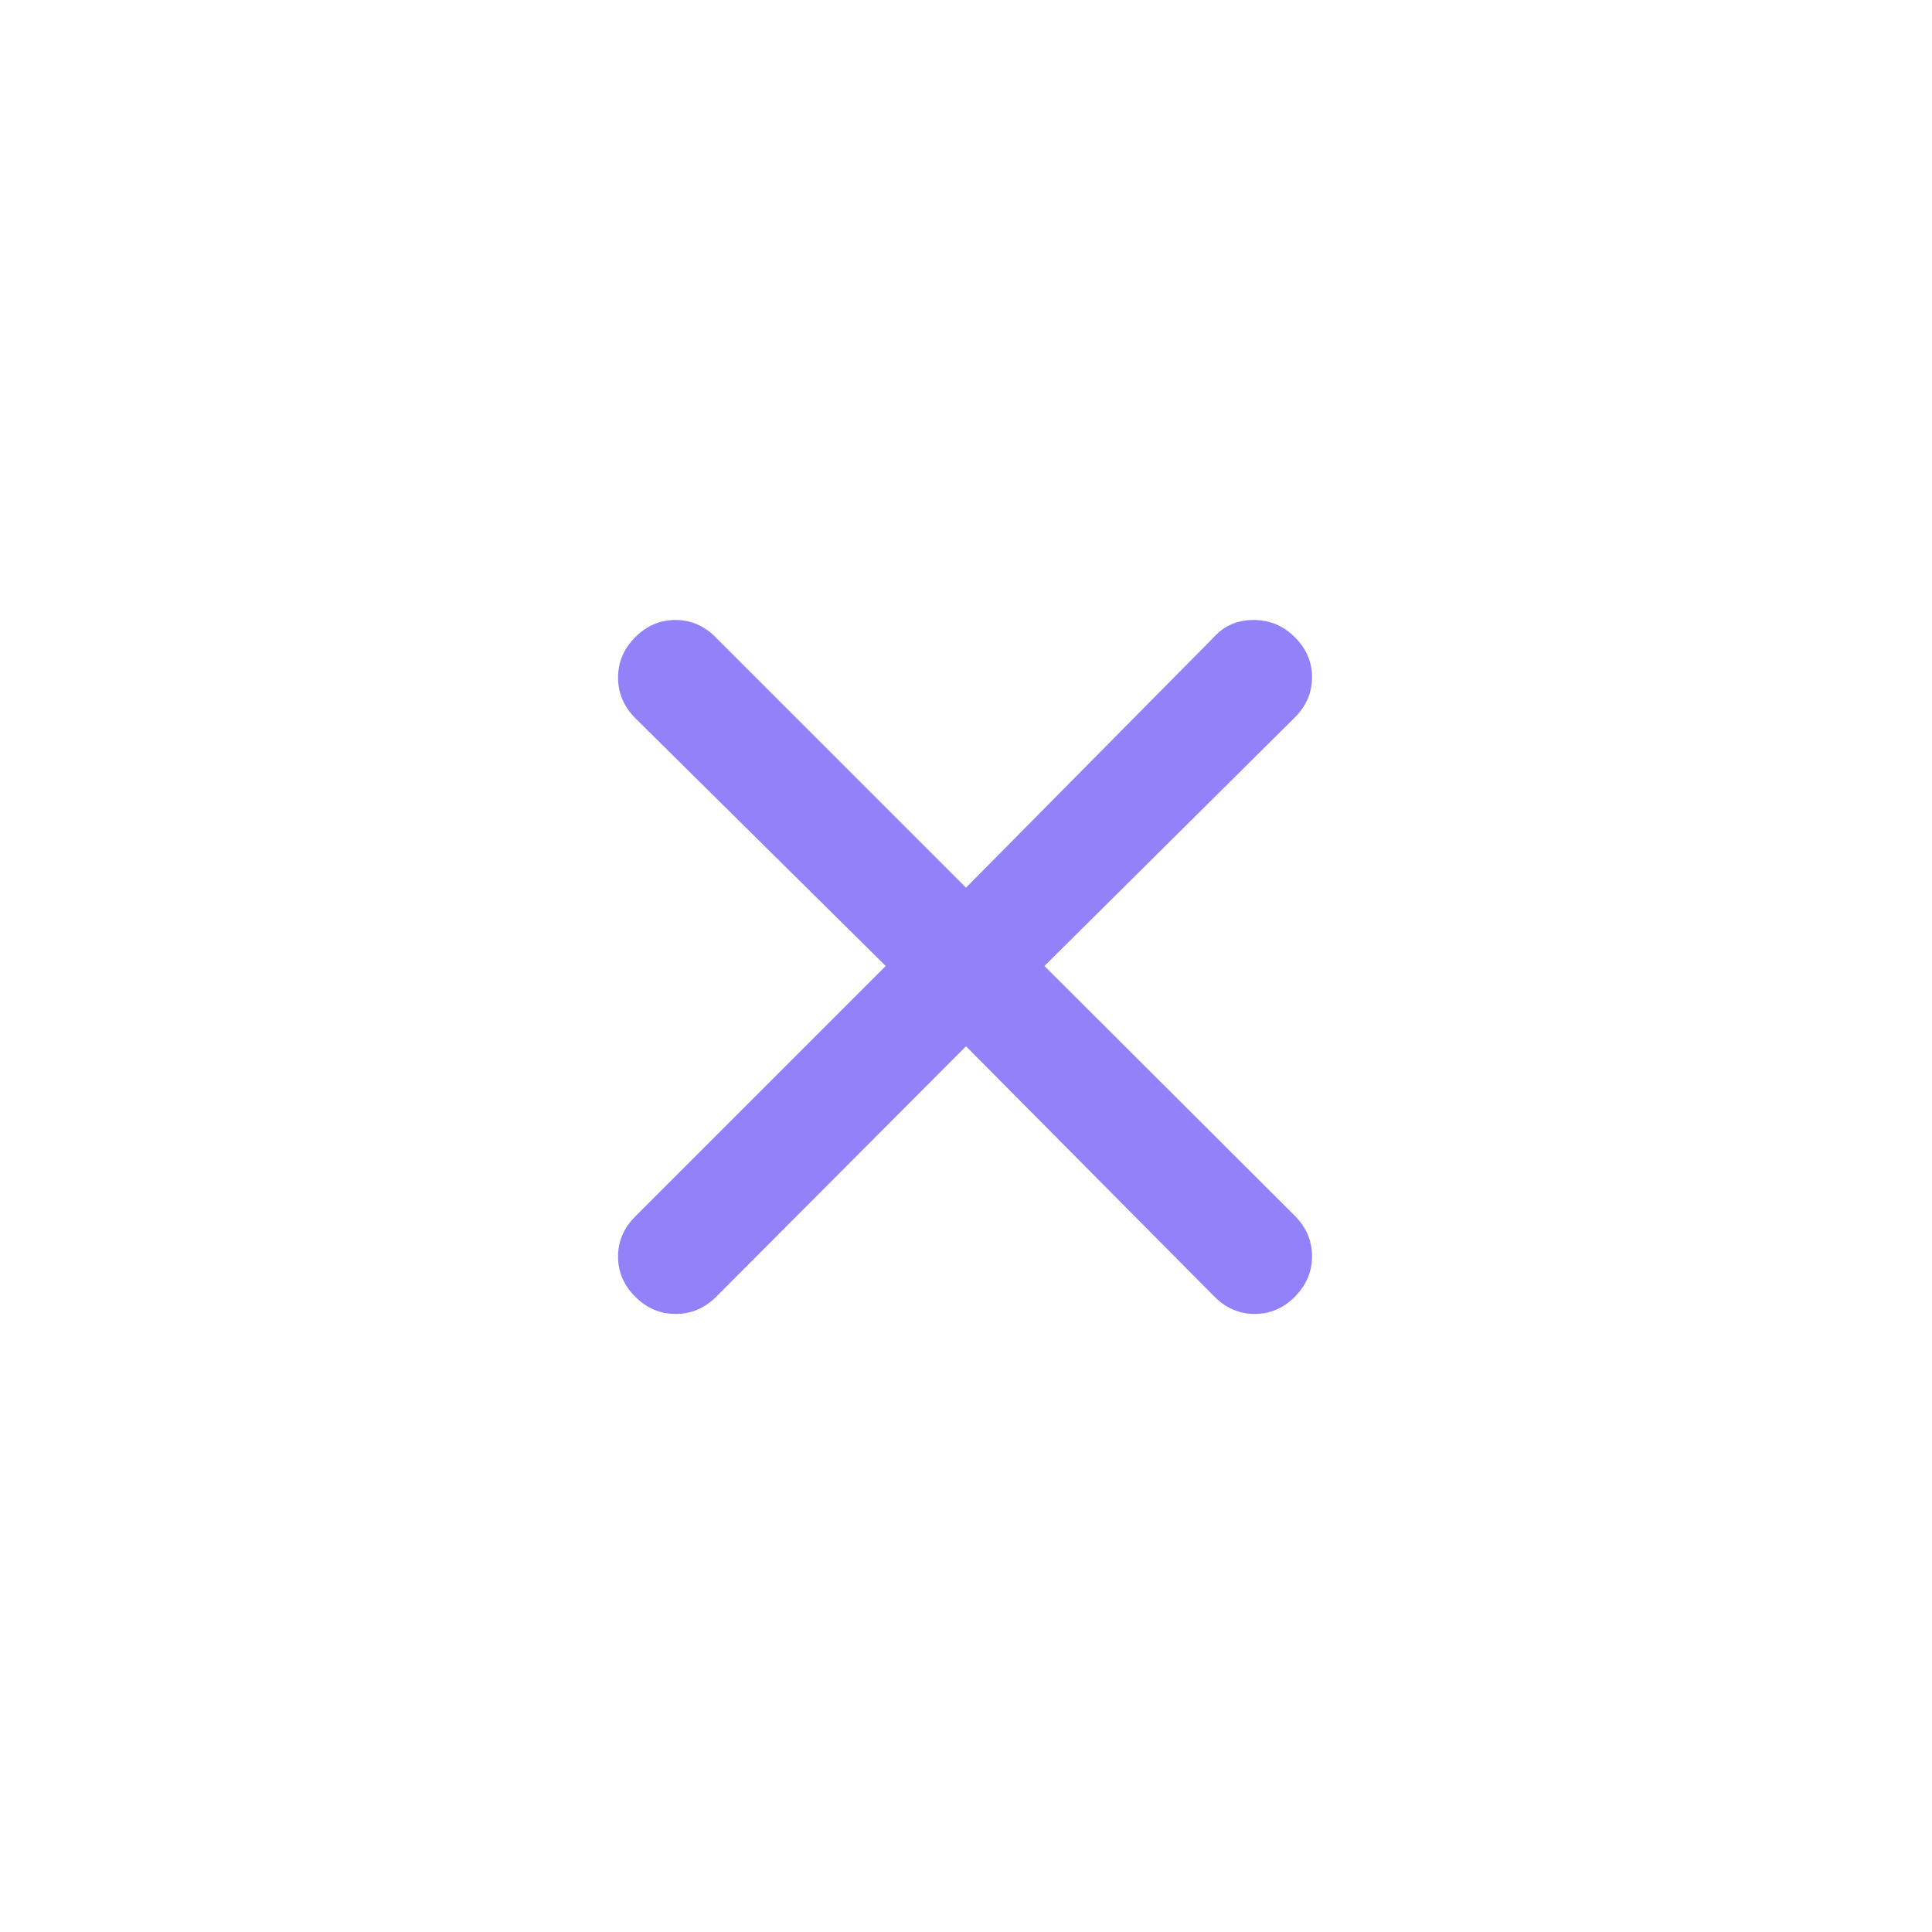
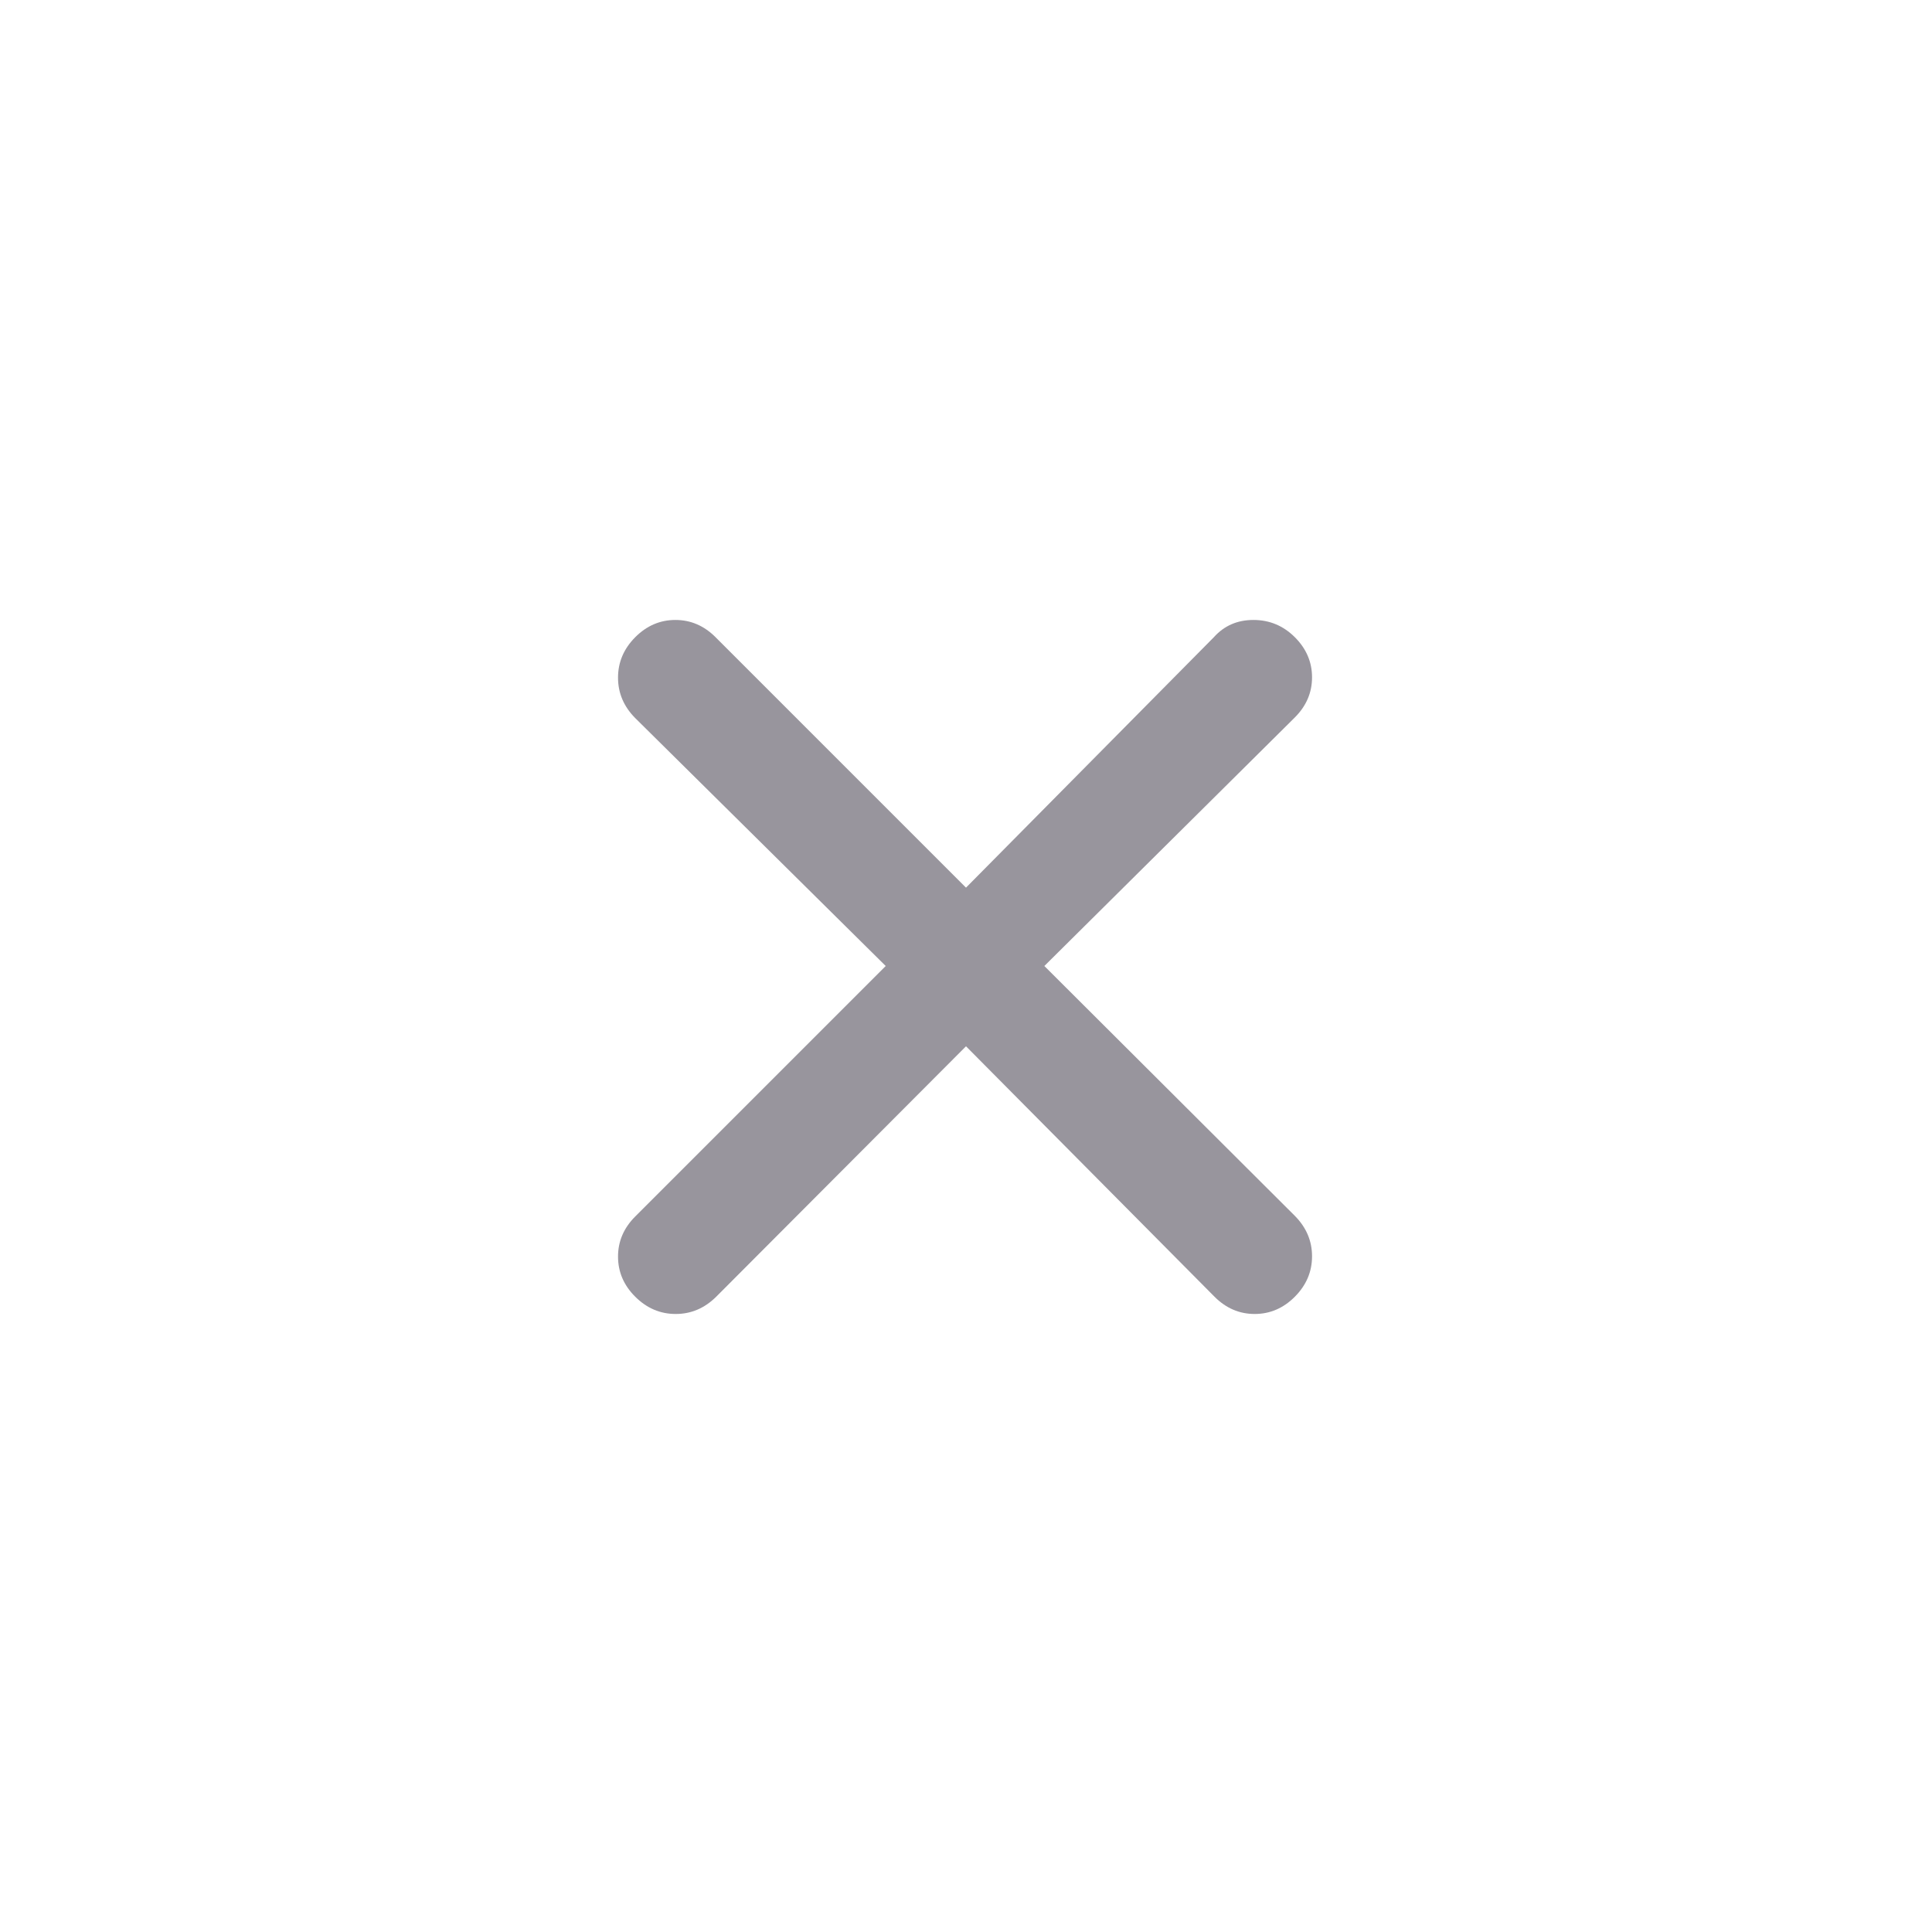
- <svg xmlns="http://www.w3.org/2000/svg" width="20" height="20" viewBox="0 0 20 20" fill="none">
-   <path d="M10 10.831L7.414 13.424C7.294 13.543 7.155 13.602 6.995 13.602C6.835 13.602 6.696 13.543 6.576 13.424C6.457 13.305 6.398 13.167 6.398 13.008C6.398 12.85 6.457 12.711 6.576 12.593L9.169 10L6.576 7.434C6.457 7.314 6.398 7.174 6.398 7.015C6.398 6.855 6.457 6.715 6.576 6.596C6.695 6.477 6.833 6.418 6.992 6.418C7.15 6.418 7.289 6.477 7.407 6.596L10 9.189L12.566 6.596C12.673 6.477 12.809 6.418 12.976 6.418C13.142 6.418 13.285 6.477 13.404 6.596C13.523 6.715 13.582 6.853 13.582 7.011C13.582 7.17 13.523 7.308 13.404 7.427L10.812 10L13.404 12.586C13.523 12.706 13.582 12.845 13.582 13.005C13.582 13.165 13.523 13.304 13.404 13.424C13.285 13.543 13.147 13.602 12.989 13.602C12.83 13.602 12.692 13.543 12.573 13.424L10 10.831Z" fill="#9282FA" />
+ <svg xmlns="http://www.w3.org/2000/svg" width="36" height="36" viewBox="0 0 36 36" fill="none">
+   <path d="M18 19.496L13.345 24.163C13.129 24.377 12.878 24.484 12.591 24.484C12.303 24.484 12.052 24.377 11.837 24.163C11.623 23.95 11.516 23.7 11.516 23.415C11.516 23.13 11.623 22.881 11.837 22.667L16.504 18L11.837 13.381C11.623 13.165 11.516 12.914 11.516 12.627C11.516 12.339 11.623 12.088 11.837 11.873C12.05 11.659 12.3 11.552 12.585 11.552C12.87 11.552 13.119 11.659 13.333 11.873L18 16.54L22.619 11.873C22.811 11.659 23.056 11.552 23.356 11.552C23.655 11.552 23.912 11.659 24.127 11.873C24.341 12.086 24.448 12.336 24.448 12.621C24.448 12.906 24.341 13.155 24.127 13.369L19.46 18L24.127 22.655C24.341 22.871 24.448 23.122 24.448 23.409C24.448 23.697 24.341 23.948 24.127 24.163C23.914 24.377 23.664 24.484 23.379 24.484C23.094 24.484 22.845 24.377 22.631 24.163L18 19.496Z" fill="#98959D" />
</svg>
